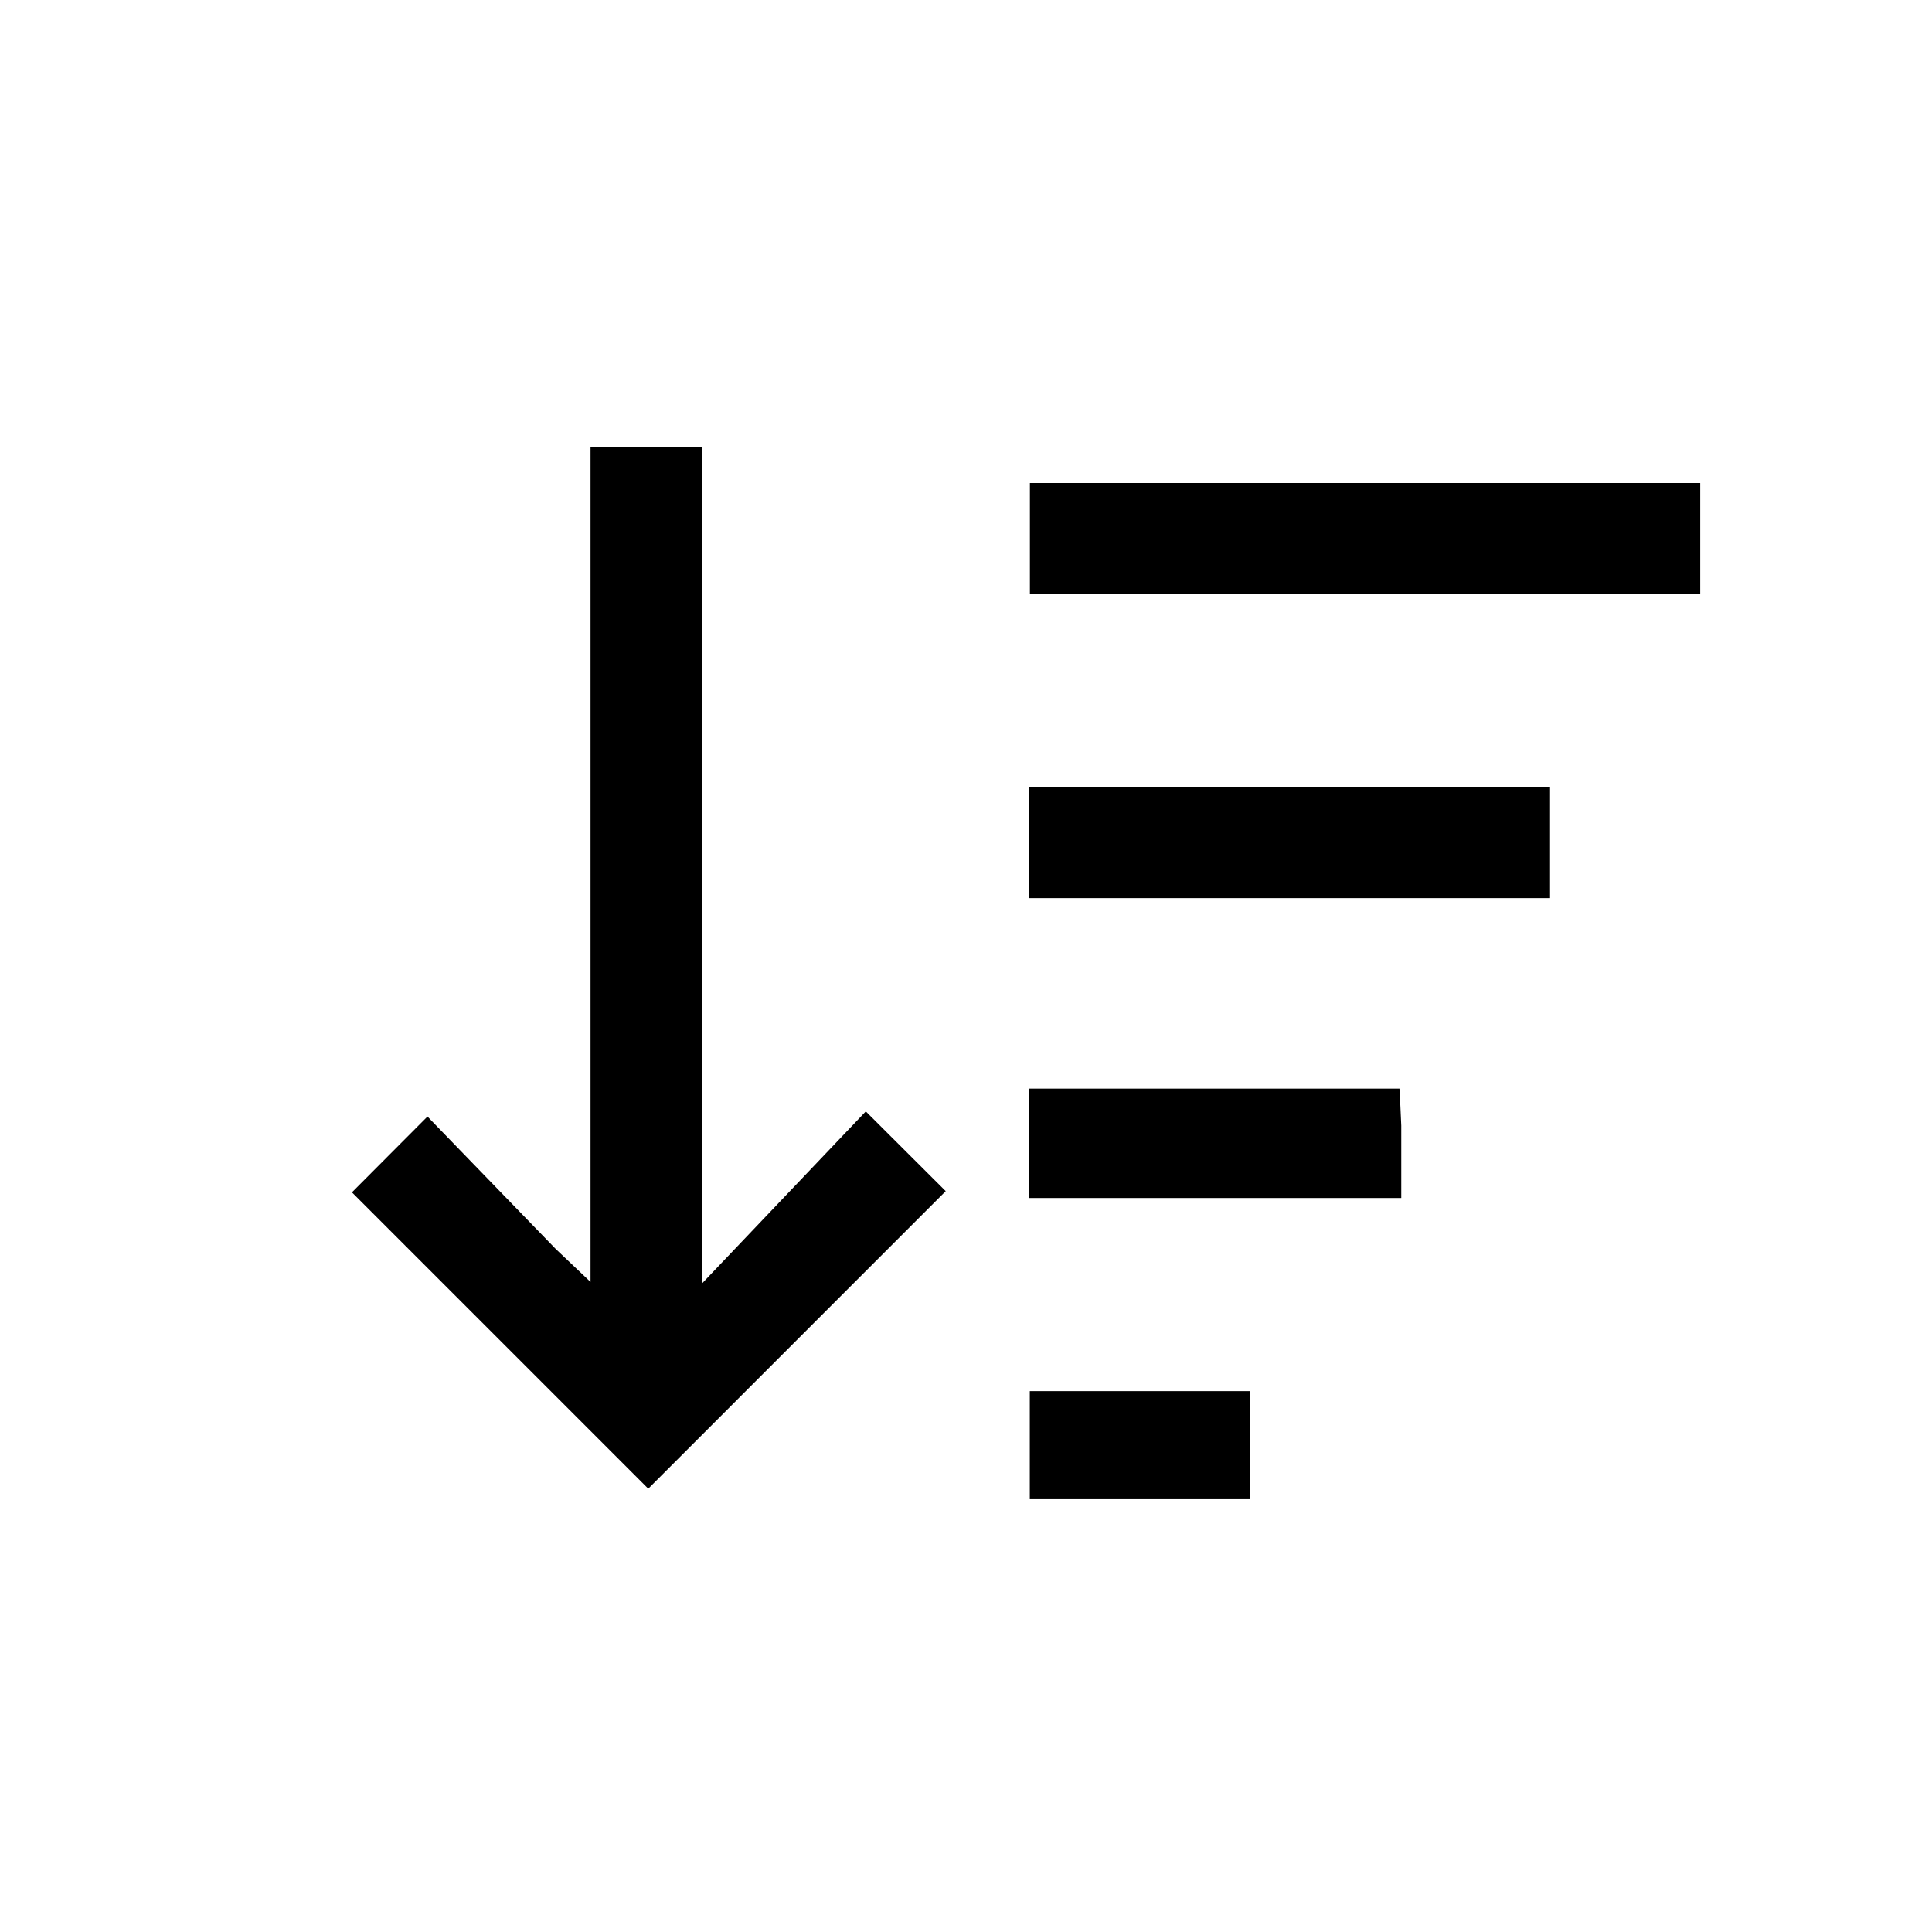
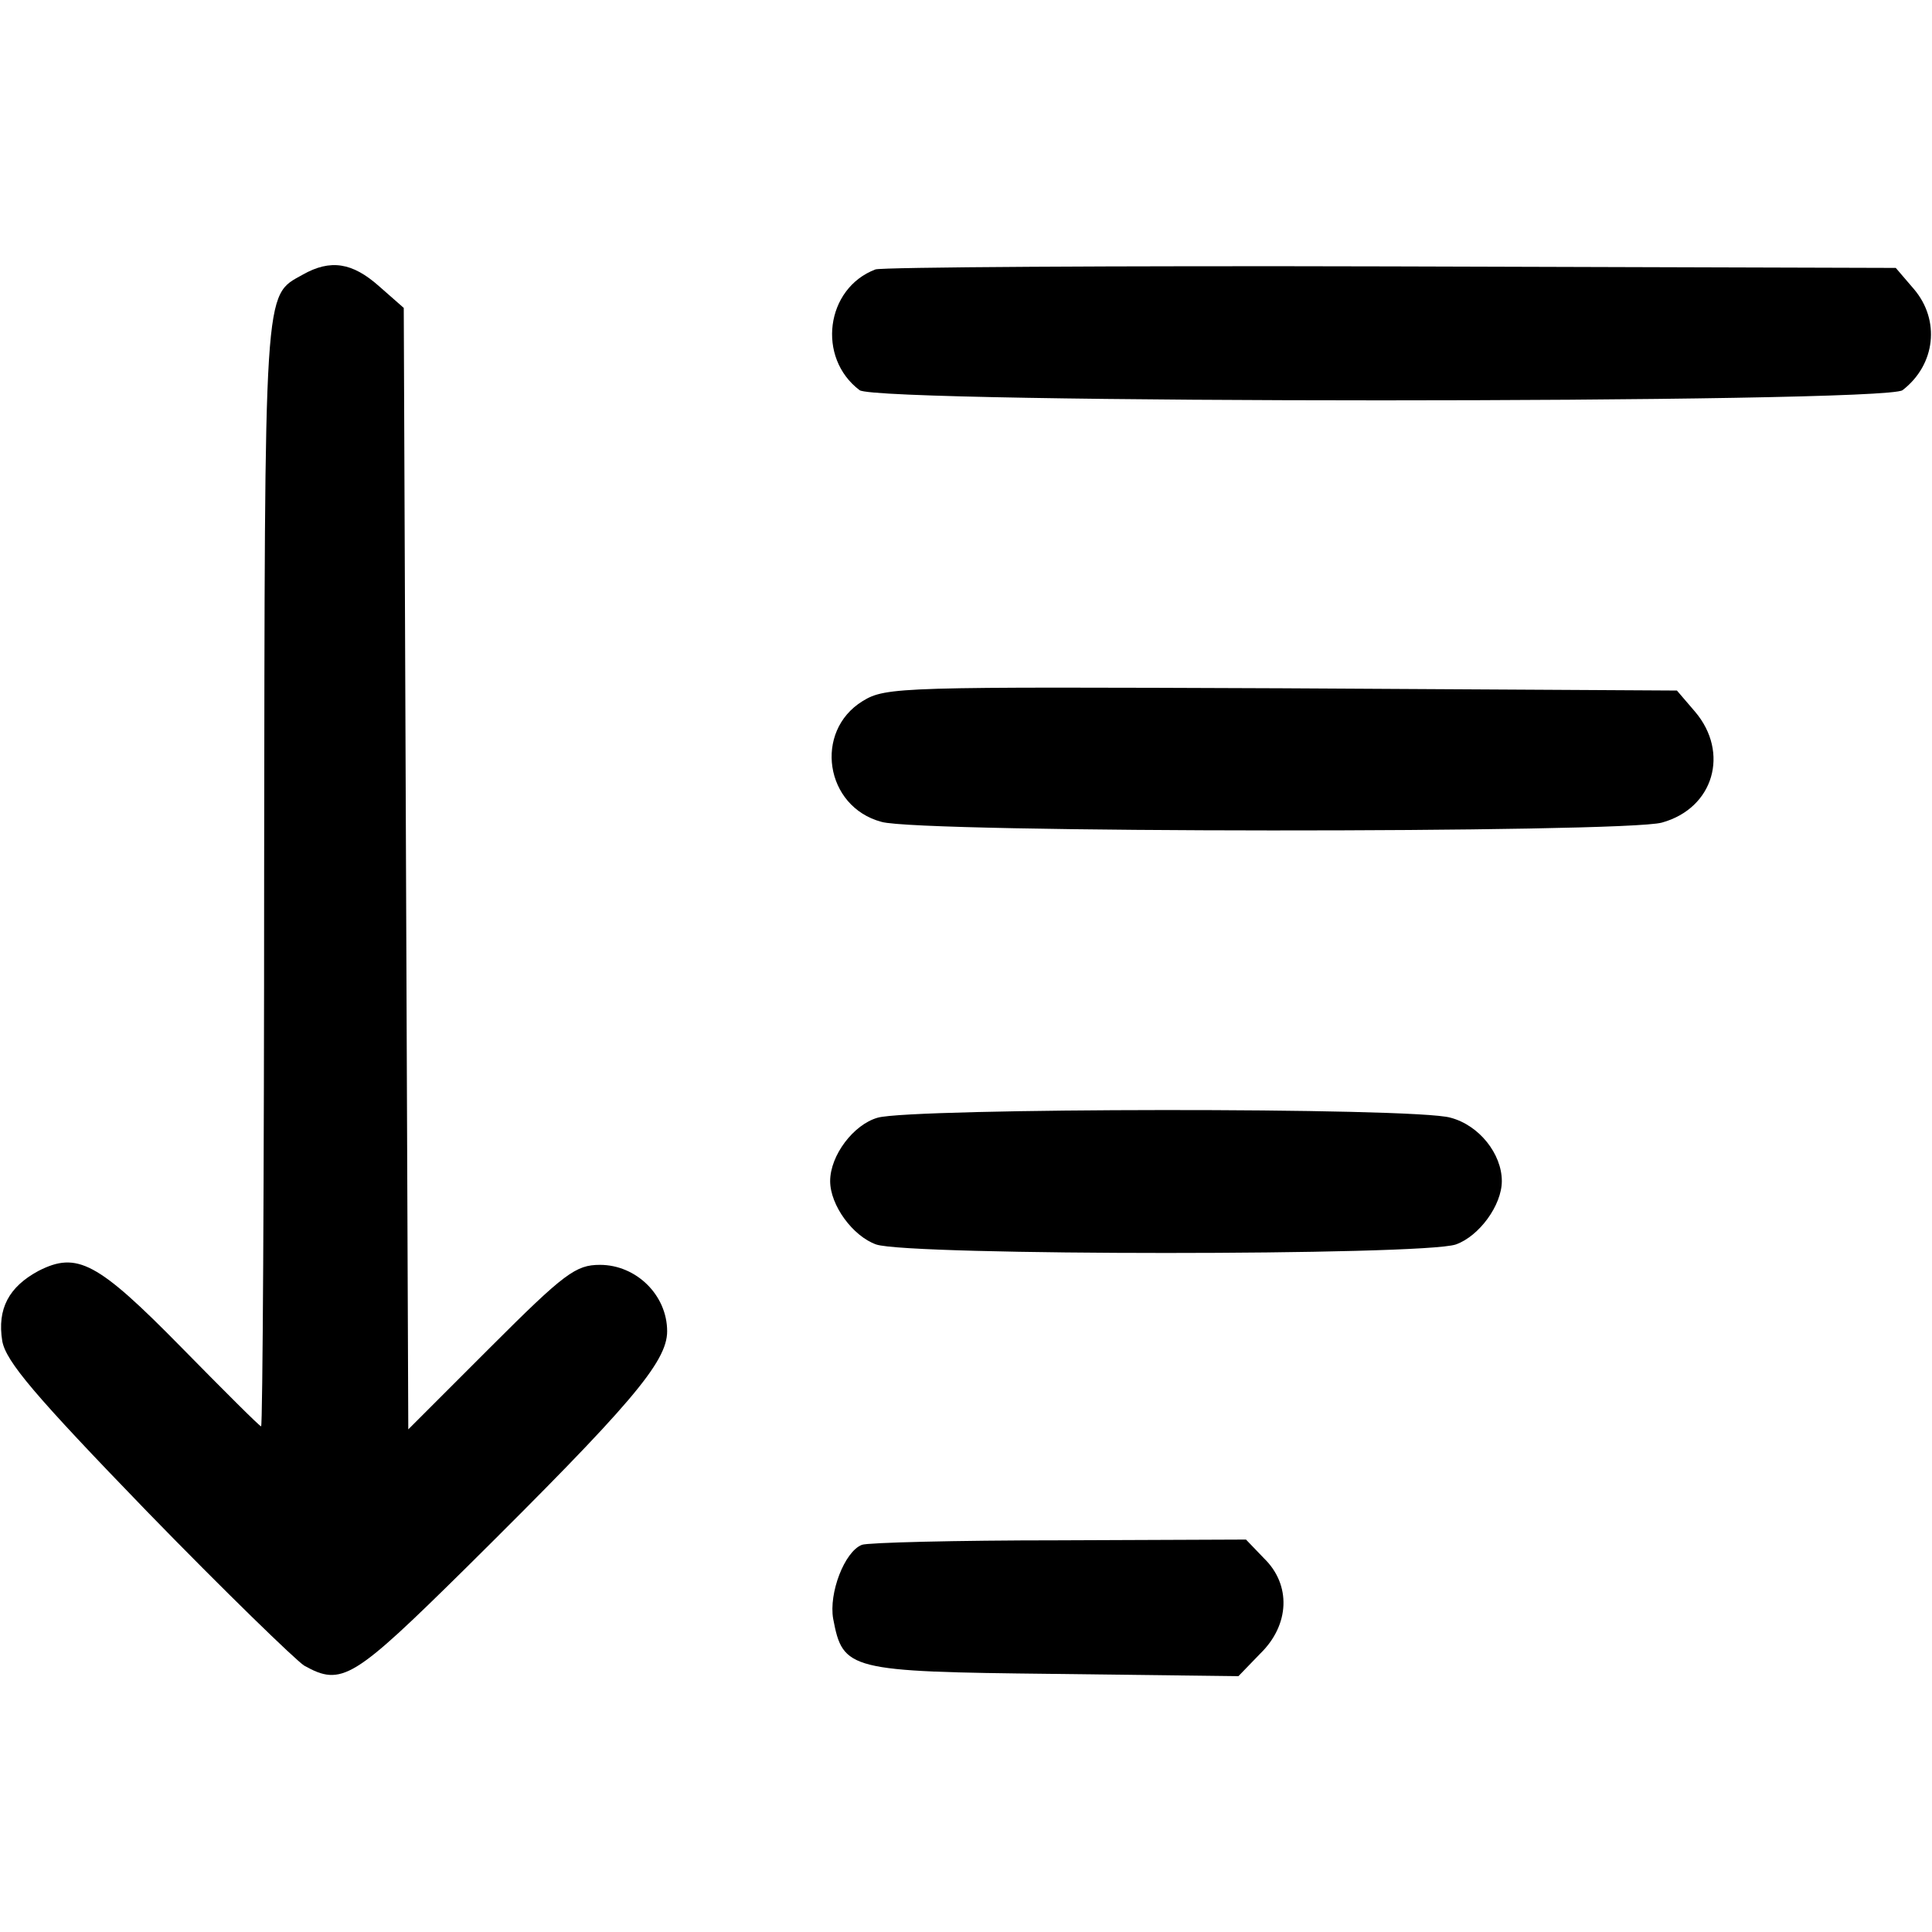
- <svg xmlns="http://www.w3.org/2000/svg" version="1.1" id="Layer_1" x="0px" y="0px" width="100%" viewBox="0 0 256 256" enable-background="new 0 0 256 256" xml:space="preserve">
-   <path opacity="1" stroke="none" d=" M73.645,165.503   C75.081,166.878 76.257,167.988 78.249,169.867   C78.249,132.448 78.249,95.983 78.249,59.258   C83.443,59.258 88,59.258 93.044,59.258   C93.044,95.912 93.044,132.429 93.044,170.043   C100.8,161.895 107.802,154.539 114.723,147.268   C119.069,151.603 122.325,154.851 125.313,157.832   C112.131,171.016 98.878,184.272 85.897,197.255   C72.925,184.284 59.676,171.035 46.633,157.992   C49.608,155.006 52.848,151.755 56.642,147.948   C62.073,153.557 67.73,159.397 73.645,165.503  z" />
-   <path opacity="1" stroke="none" d=" M194,63.997   C204.636,63.997 214.773,63.997 225.289,63.997   C225.289,68.897 225.289,73.604 225.289,78.663   C195.846,78.663 166.336,78.663 136.467,78.663   C136.467,74.117 136.467,69.396 136.467,63.997   C155.405,63.997 174.453,63.997 194,63.997  z" />
-   <path opacity="1" stroke="none" d=" M153.002,119.004   C147.216,119.004 141.929,119.004 136.378,119.004   C136.378,113.922 136.378,109.206 136.378,104.242   C159.39,104.242 182.246,104.242 205.388,104.242   C205.388,109.067 205.388,113.793 205.388,119.004   C187.974,119.004 170.738,119.004 153.002,119.004  z" />
-   <path opacity="1" stroke="none" d=" M185.675,149.154   C185.675,152.579 185.675,155.533 185.675,158.743   C169.046,158.743 152.853,158.743 136.381,158.743   C136.381,153.937 136.381,149.222 136.381,144.249   C152.714,144.249 168.914,144.249 185.437,144.249   C185.52,145.784 185.597,147.234 185.675,149.154  z" />
-   <path opacity="1" stroke="none" d=" M165.682,192.907   C165.682,195.015 165.682,196.653 165.682,198.649   C155.871,198.649 146.34,198.649 136.453,198.649   C136.453,194.113 136.453,189.398 136.453,184.334   C145.875,184.334 155.416,184.334 165.682,184.334   C165.682,186.942 165.682,189.689 165.682,192.907  z" />
+ <svg xmlns="http://www.w3.org/2000/svg" version="1.0" viewBox="0 0 256 256" preserveAspectRatio="xMidYMid meet">
+   <g transform="translate(0,256) scale(0.1,-0.1)" stroke="none">
+     <path d="M401 2196 c-52 -29 -50 -8 -51 -793 0 -403 -2 -733 -4 -733 -2 0 -49 47 -106 105 -111 113 -138 127 -189 101 -39 -21 -55 -50 -48 -93 5 -27 42 -71 192 -226 103 -106 197 -197 208 -204 50 -28 65 -18 215 130 217 215 266 272 266 313 0 48 -41 88 -89 88 -32 0 -47 -11 -145 -109 l-109 -109 -3 743 -3 743 -33 29 c-35 31 -64 36 -101 15z" />
+     <path d="M1160 2203 c-66 -25 -78 -117 -21 -160 23 -18 1359 -18 1382 0 44 34 50 93 15 134 l-24 28 -669 2 c-367 1 -675 -1 -683 -4z" />
+     <path d="M1143 1631 c-65 -40 -50 -140 25 -160 50 -15 984 -15 1034 -1 69 19 90 93 44 147 l-24 28 -524 3 c-505 2 -524 2 -555 -17z" />
+     <path d="M1163 1079 c-32 -9 -63 -50 -63 -84 0 -32 30 -73 61 -84 44 -15 724 -15 768 0 31 11 61 52 61 84 0 36 -30 74 -68 84 -47 14 -714 13 -759 0z" />
+     <path d="M1142 513 c-23 -9 -44 -64 -38 -98 13 -68 20 -70 292 -73 l245 -3 29 30 c39 38 41 91 5 126 l-24 25 -248 -1 c-136 0 -254 -3 -261 -6z" />
+   </g>
</svg>
